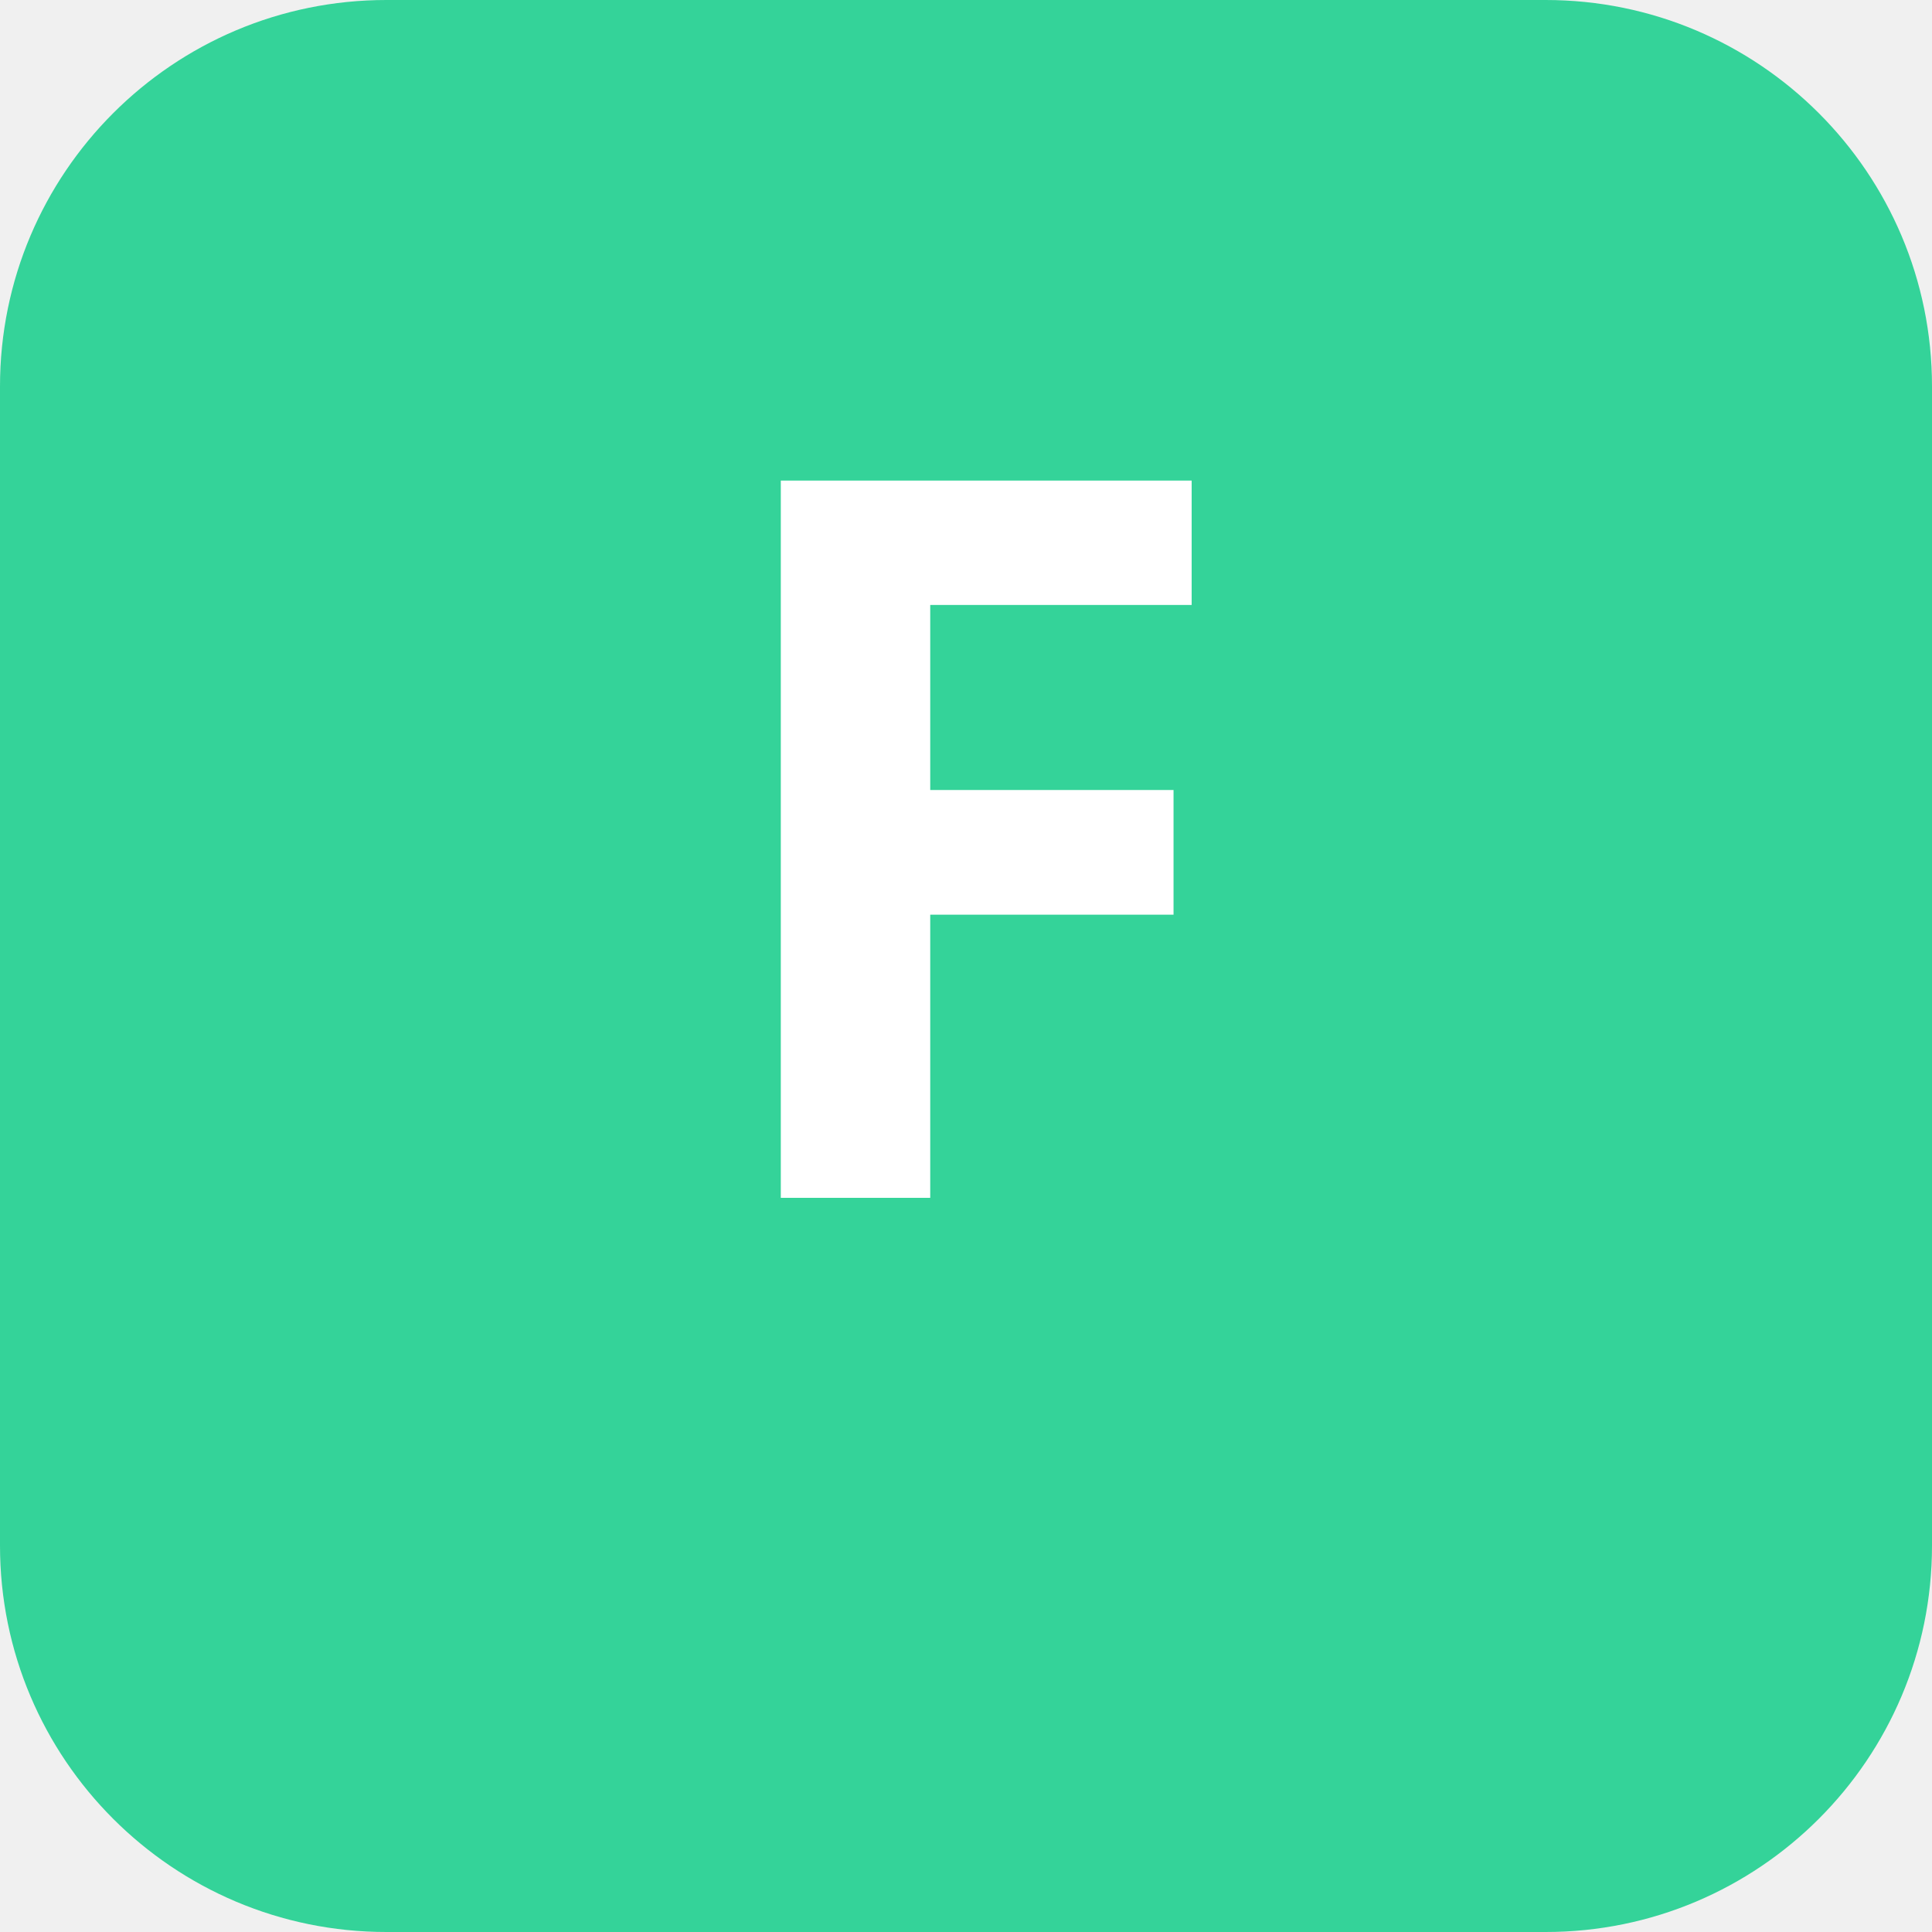
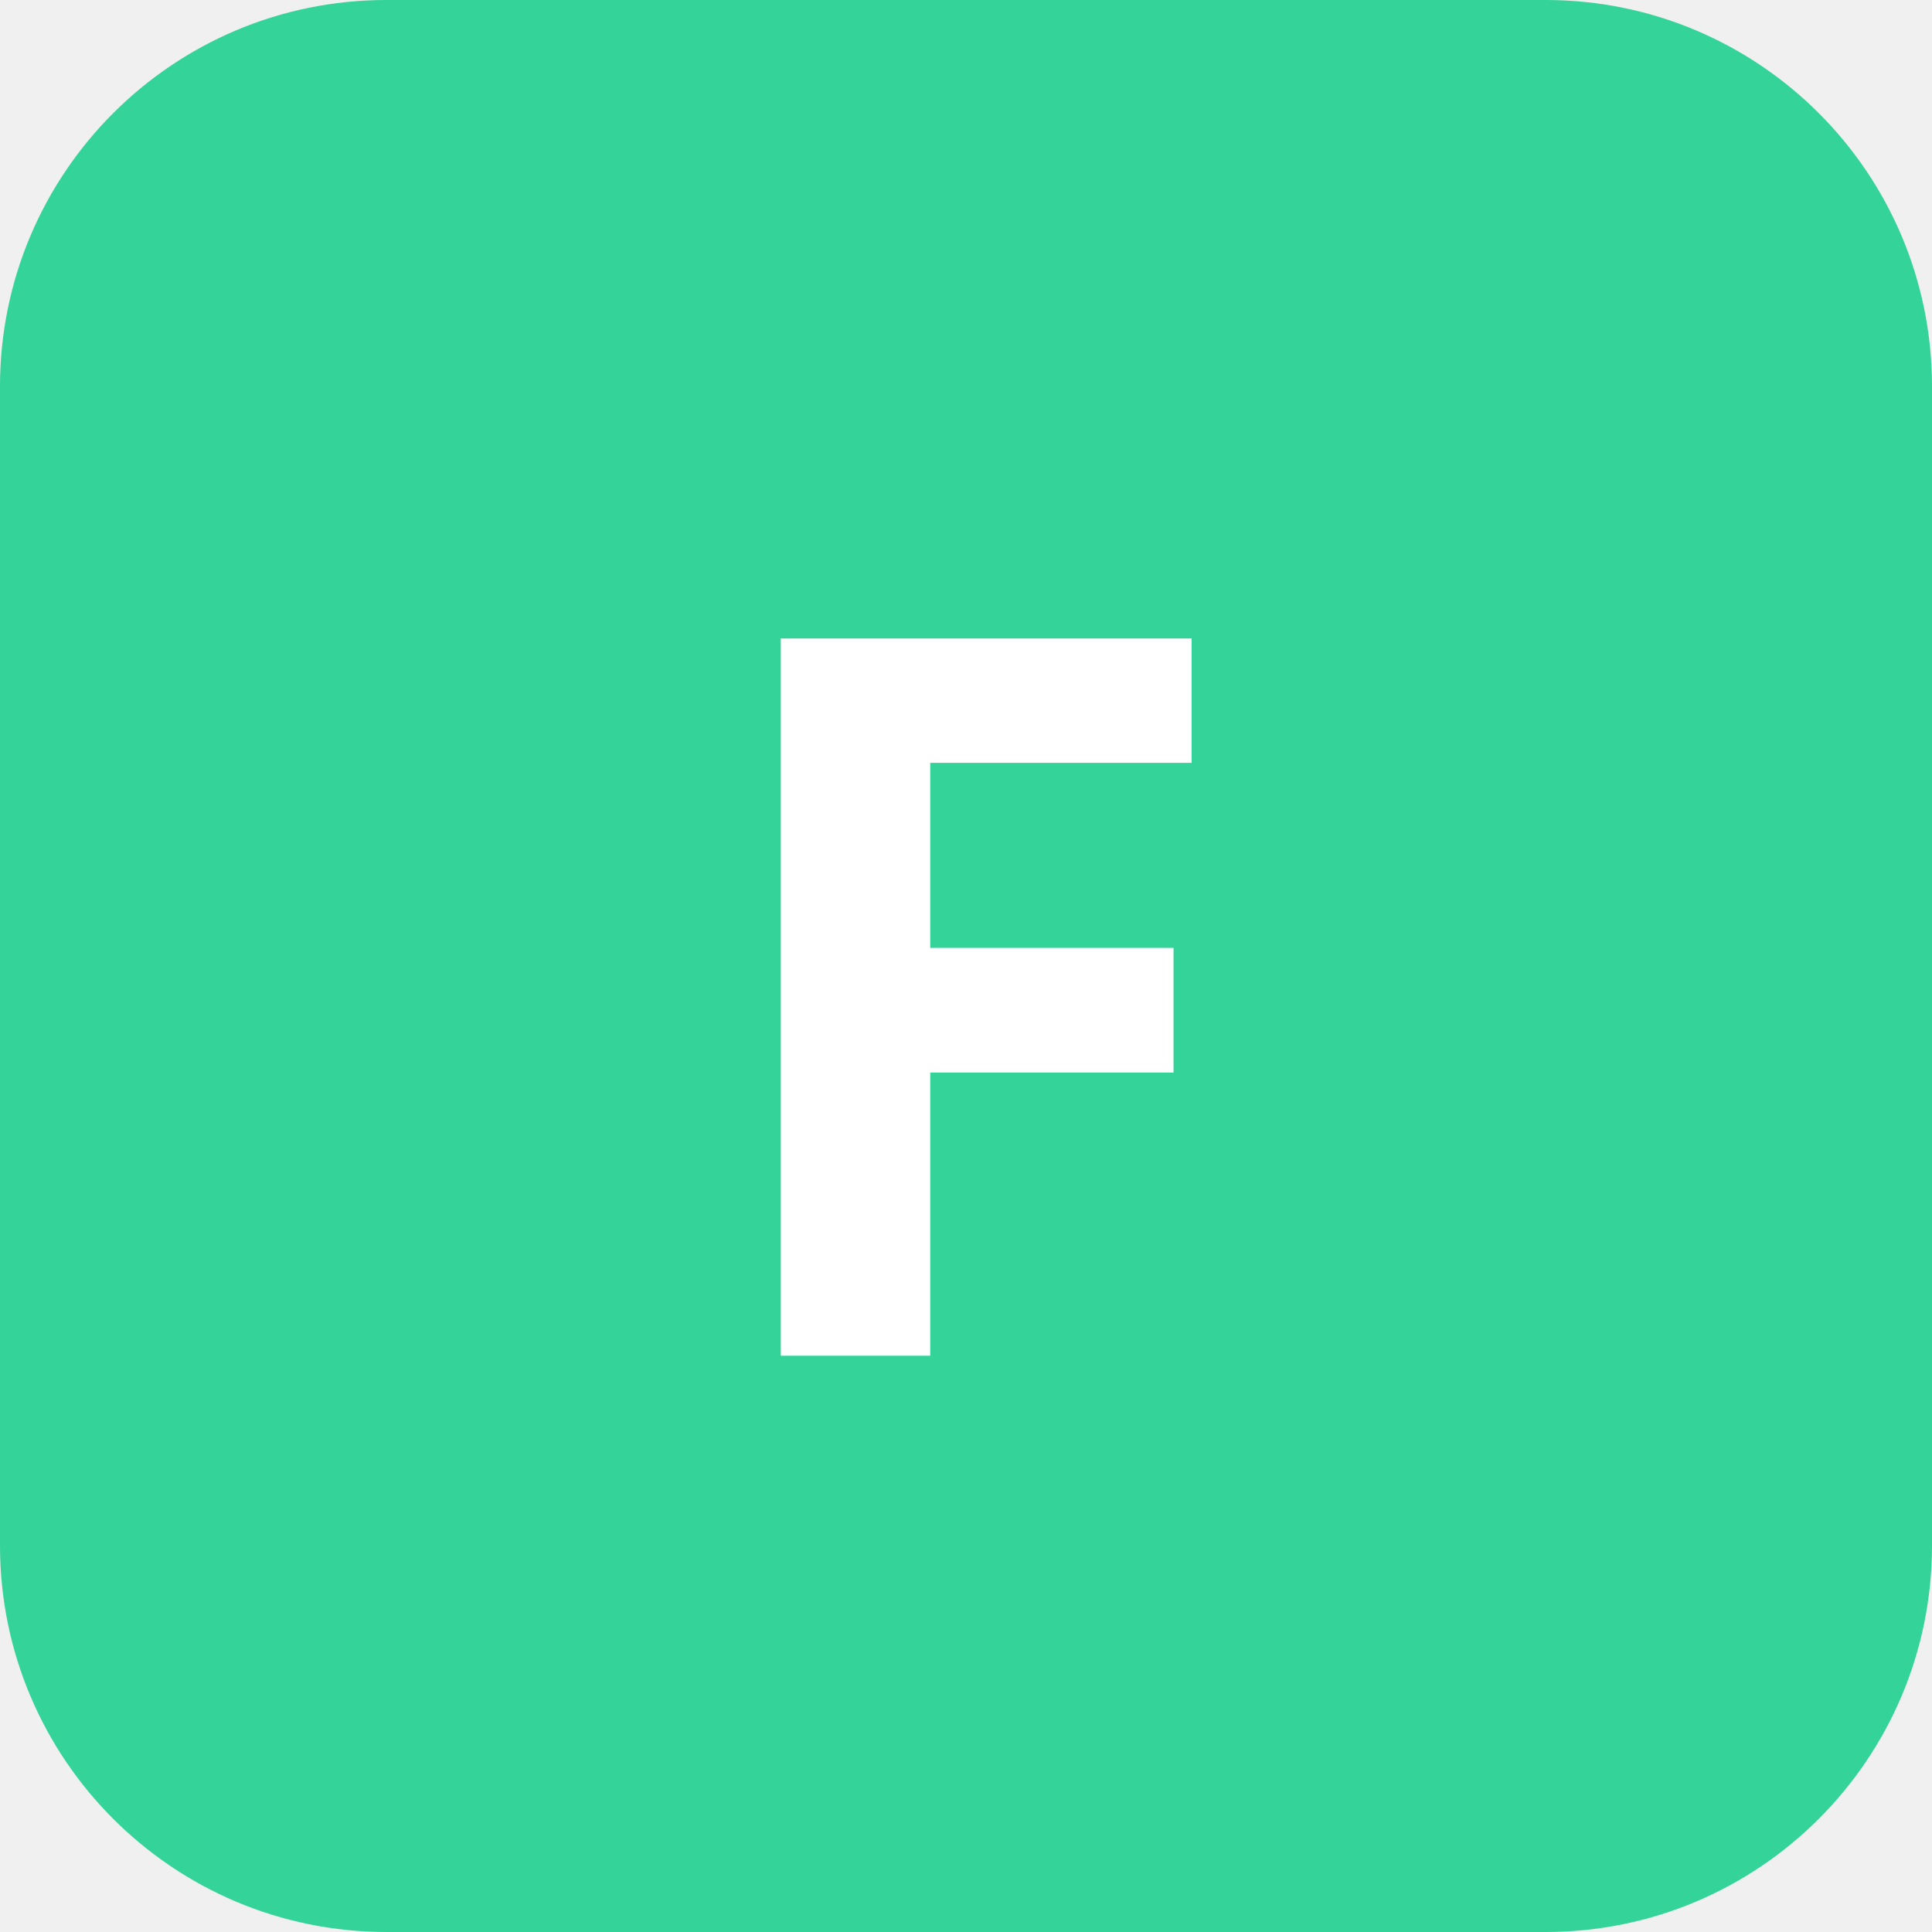
<svg xmlns="http://www.w3.org/2000/svg" viewBox="0 0 100 100">
  <rect width="100" height="100" rx="20" fill="#34d399" />
-   <text x="50" y="62" font-family="system-ui, sans-serif" font-size="52" font-weight="700" fill="#fff" text-anchor="middle">F</text>
+   <text x="50" y="50" font-family="system-ui, sans-serif" font-size="52" font-weight="700" fill="#fff" text-anchor="middle" dominant-baseline="central">F</text>
</svg>
